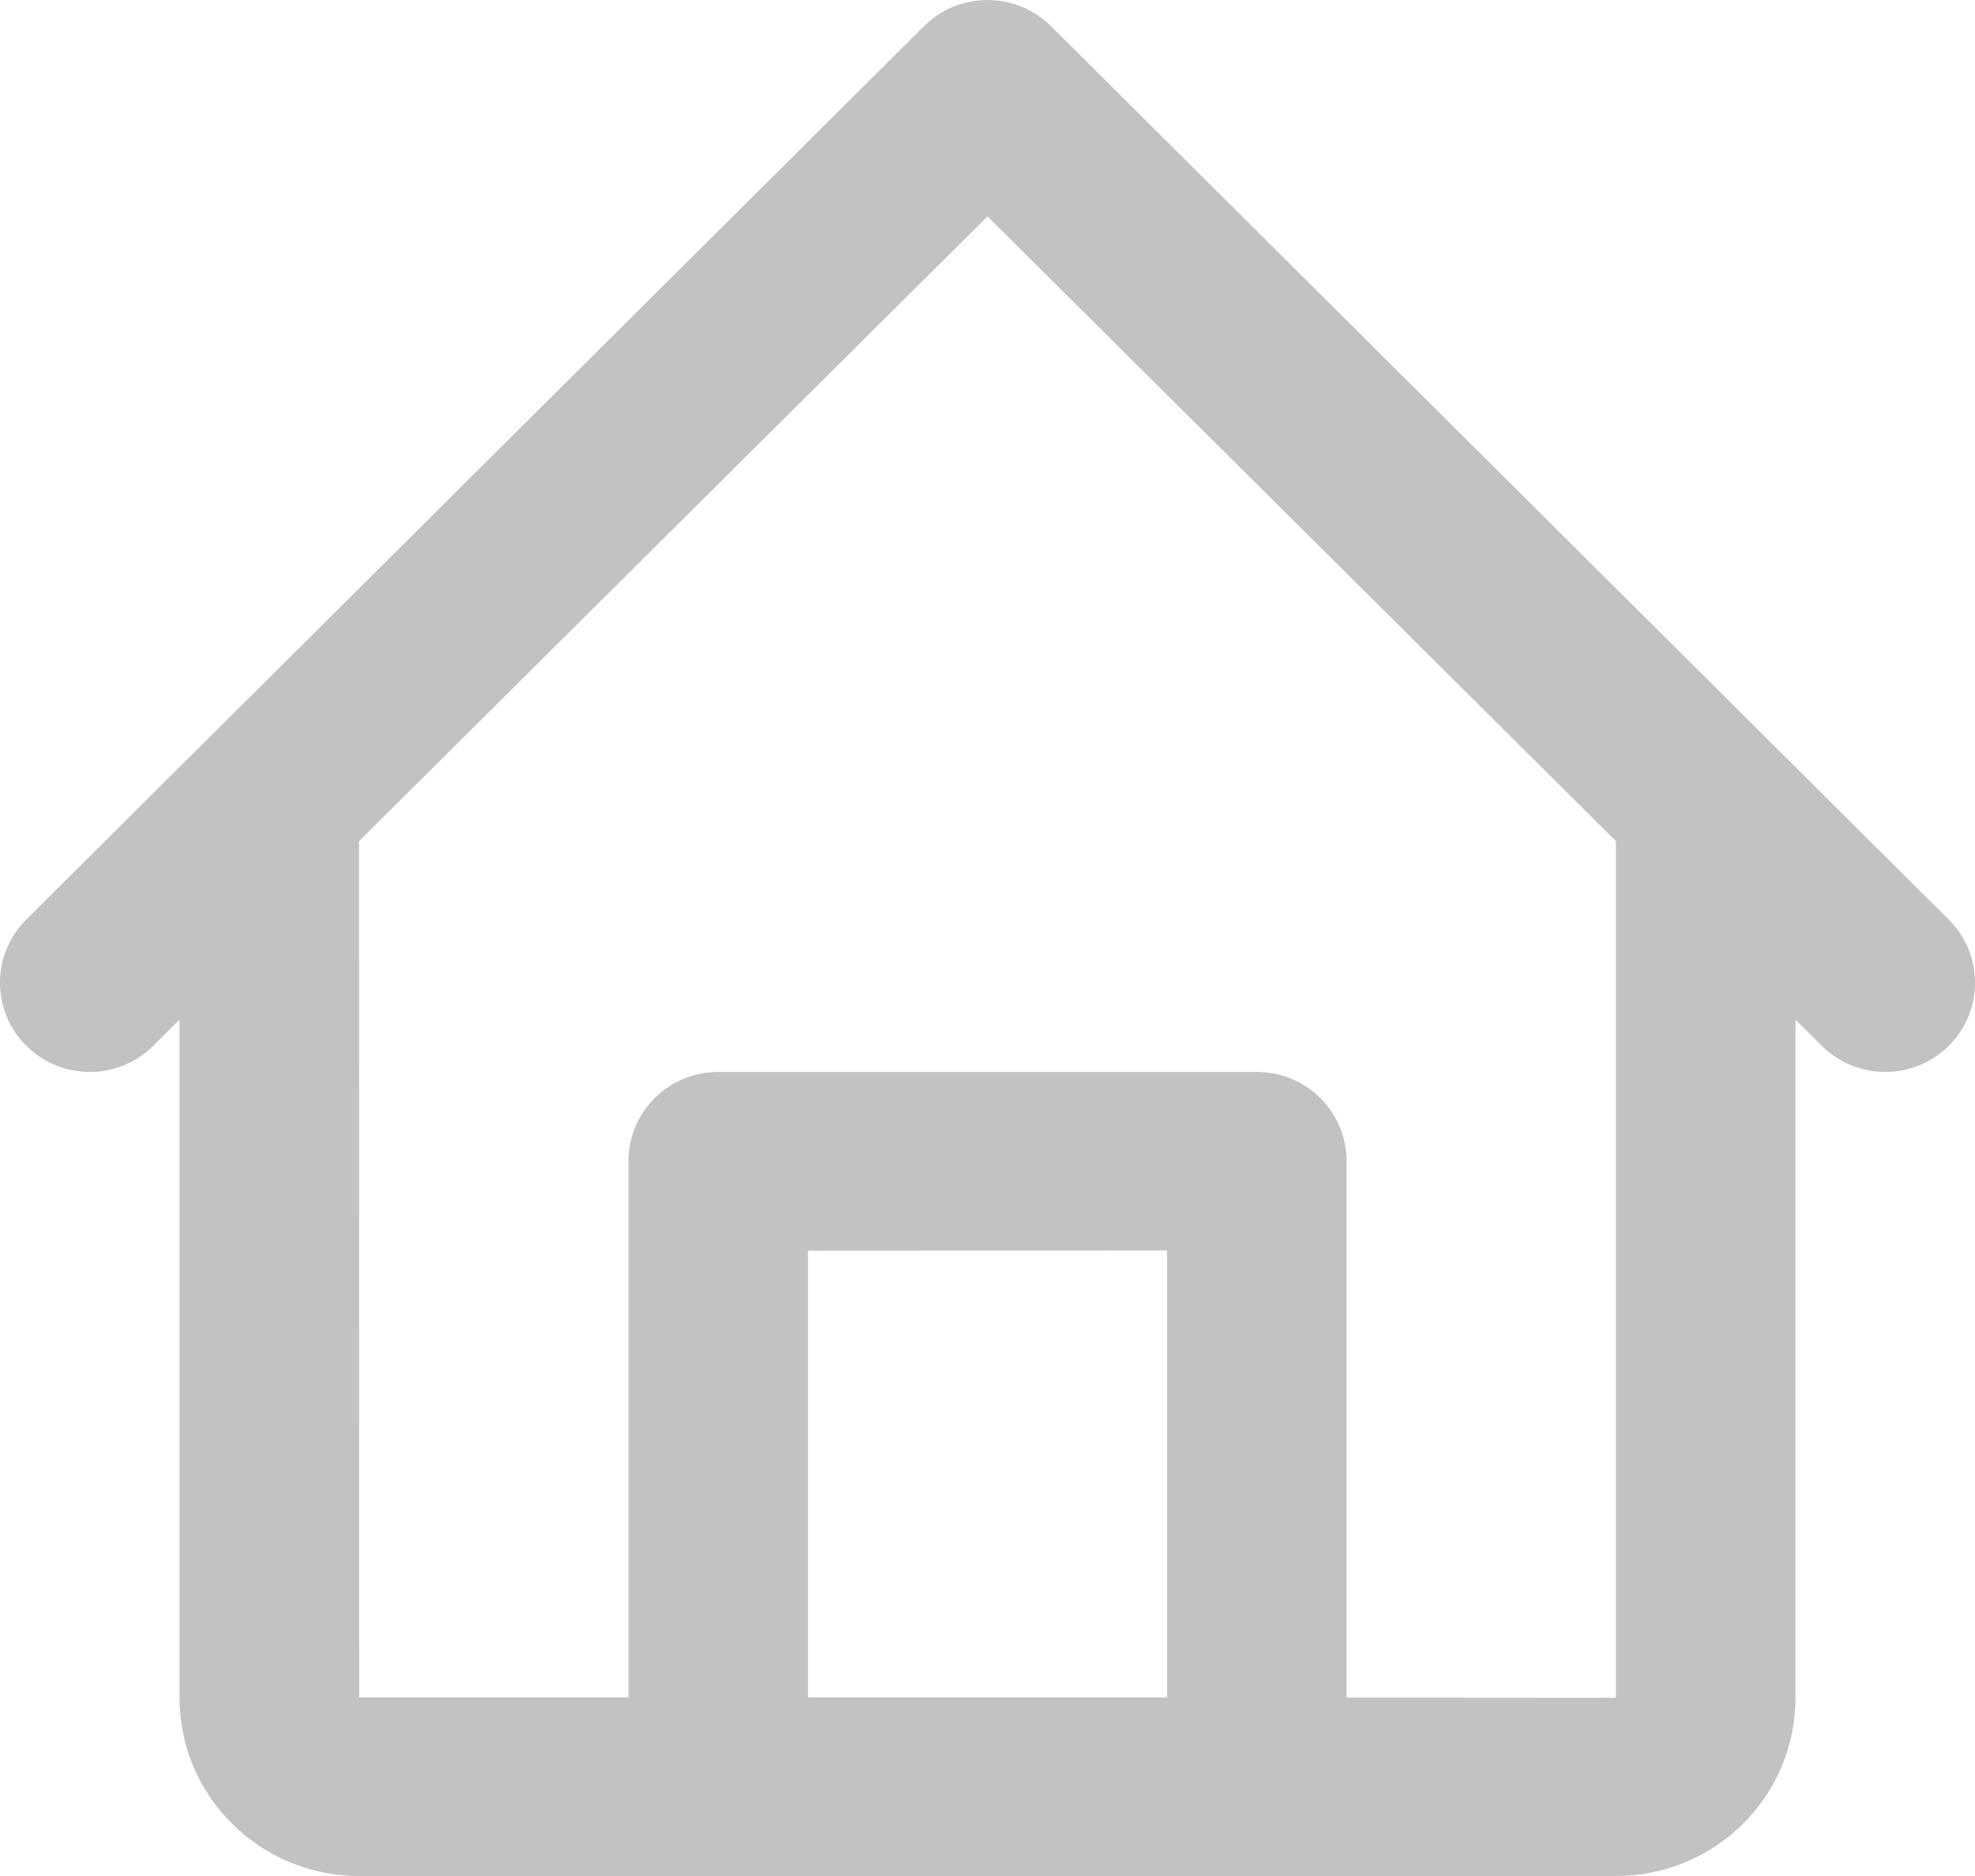
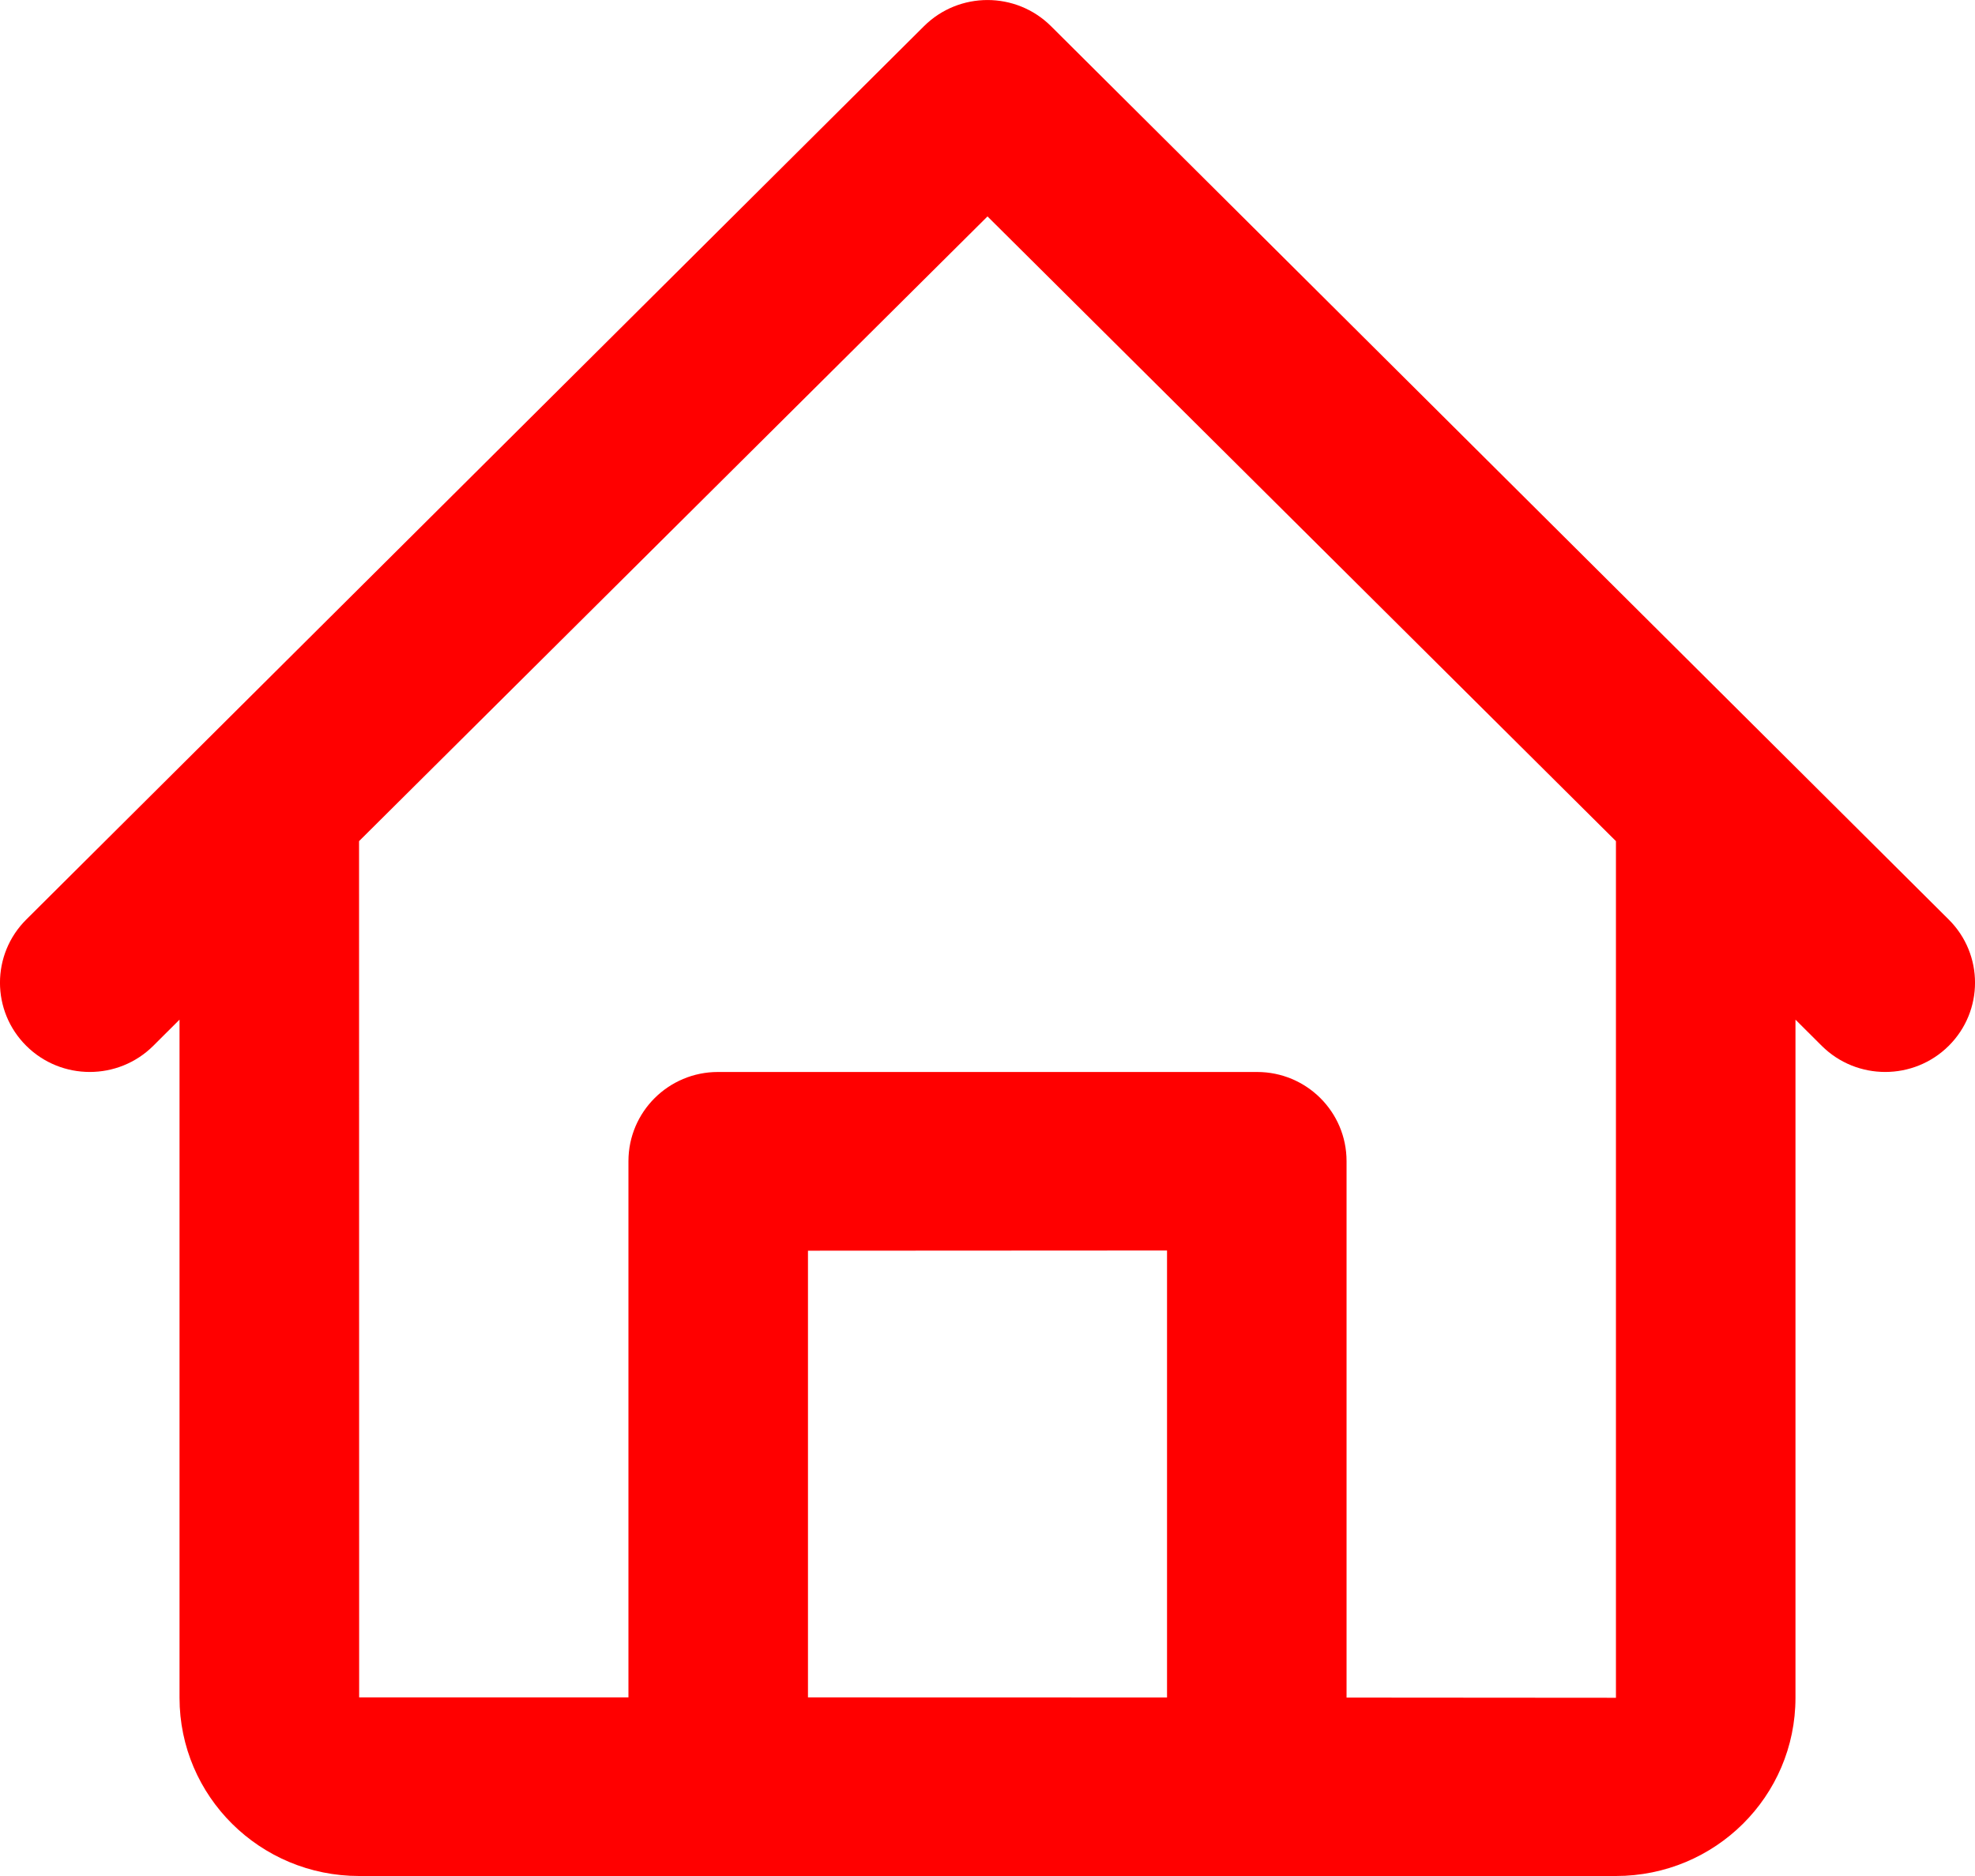
<svg xmlns="http://www.w3.org/2000/svg" width="20" height="19" viewBox="0 0 20 19" fill="none">
-   <path opacity="0.24" fill-rule="evenodd" clip-rule="evenodd" d="M1.552 10.592C1.197 10.945 0.621 10.945 0.266 10.592C-0.089 10.239 -0.089 9.666 0.266 9.313L9.357 0.265C9.712 -0.088 10.288 -0.088 10.643 0.265L19.734 9.313C20.089 9.666 20.089 10.239 19.734 10.592C19.379 10.945 18.803 10.945 18.448 10.592L18.182 10.327V17.195C18.182 18.193 17.369 19 16.363 19H3.637C2.633 19 1.818 18.193 1.818 17.195V10.327L1.552 10.592ZM3.637 17.191L6.364 17.191V11.76C6.364 11.261 6.77 10.857 7.27 10.857H12.73C13.231 10.857 13.636 11.261 13.636 11.76V17.193L16.364 17.195V8.519L10 2.192L3.636 8.519C3.636 10.231 3.637 17.191 3.637 17.191ZM11.818 12.665V17.192L8.182 17.191V12.667L11.818 12.665Z" fill="black" />
+   <path fill-rule="evenodd" clip-rule="evenodd" d="M1.552 10.592C1.197 10.945 0.621 10.945 0.266 10.592C-0.089 10.239 -0.089 9.666 0.266 9.313L9.357 0.265C9.712 -0.088 10.288 -0.088 10.643 0.265L19.734 9.313C20.089 9.666 20.089 10.239 19.734 10.592C19.379 10.945 18.803 10.945 18.448 10.592L18.182 10.327V17.195C18.182 18.193 17.369 19 16.363 19H3.637C2.633 19 1.818 18.193 1.818 17.195V10.327L1.552 10.592ZM3.637 17.191L6.364 17.191V11.76C6.364 11.261 6.77 10.857 7.27 10.857H12.73C13.231 10.857 13.636 11.261 13.636 11.76V17.193L16.364 17.195V8.519L10 2.192L3.636 8.519C3.636 10.231 3.637 17.191 3.637 17.191ZM11.818 12.665V17.192L8.182 17.191V12.667L11.818 12.665Z" fill="#FF0000FF" />
</svg>
